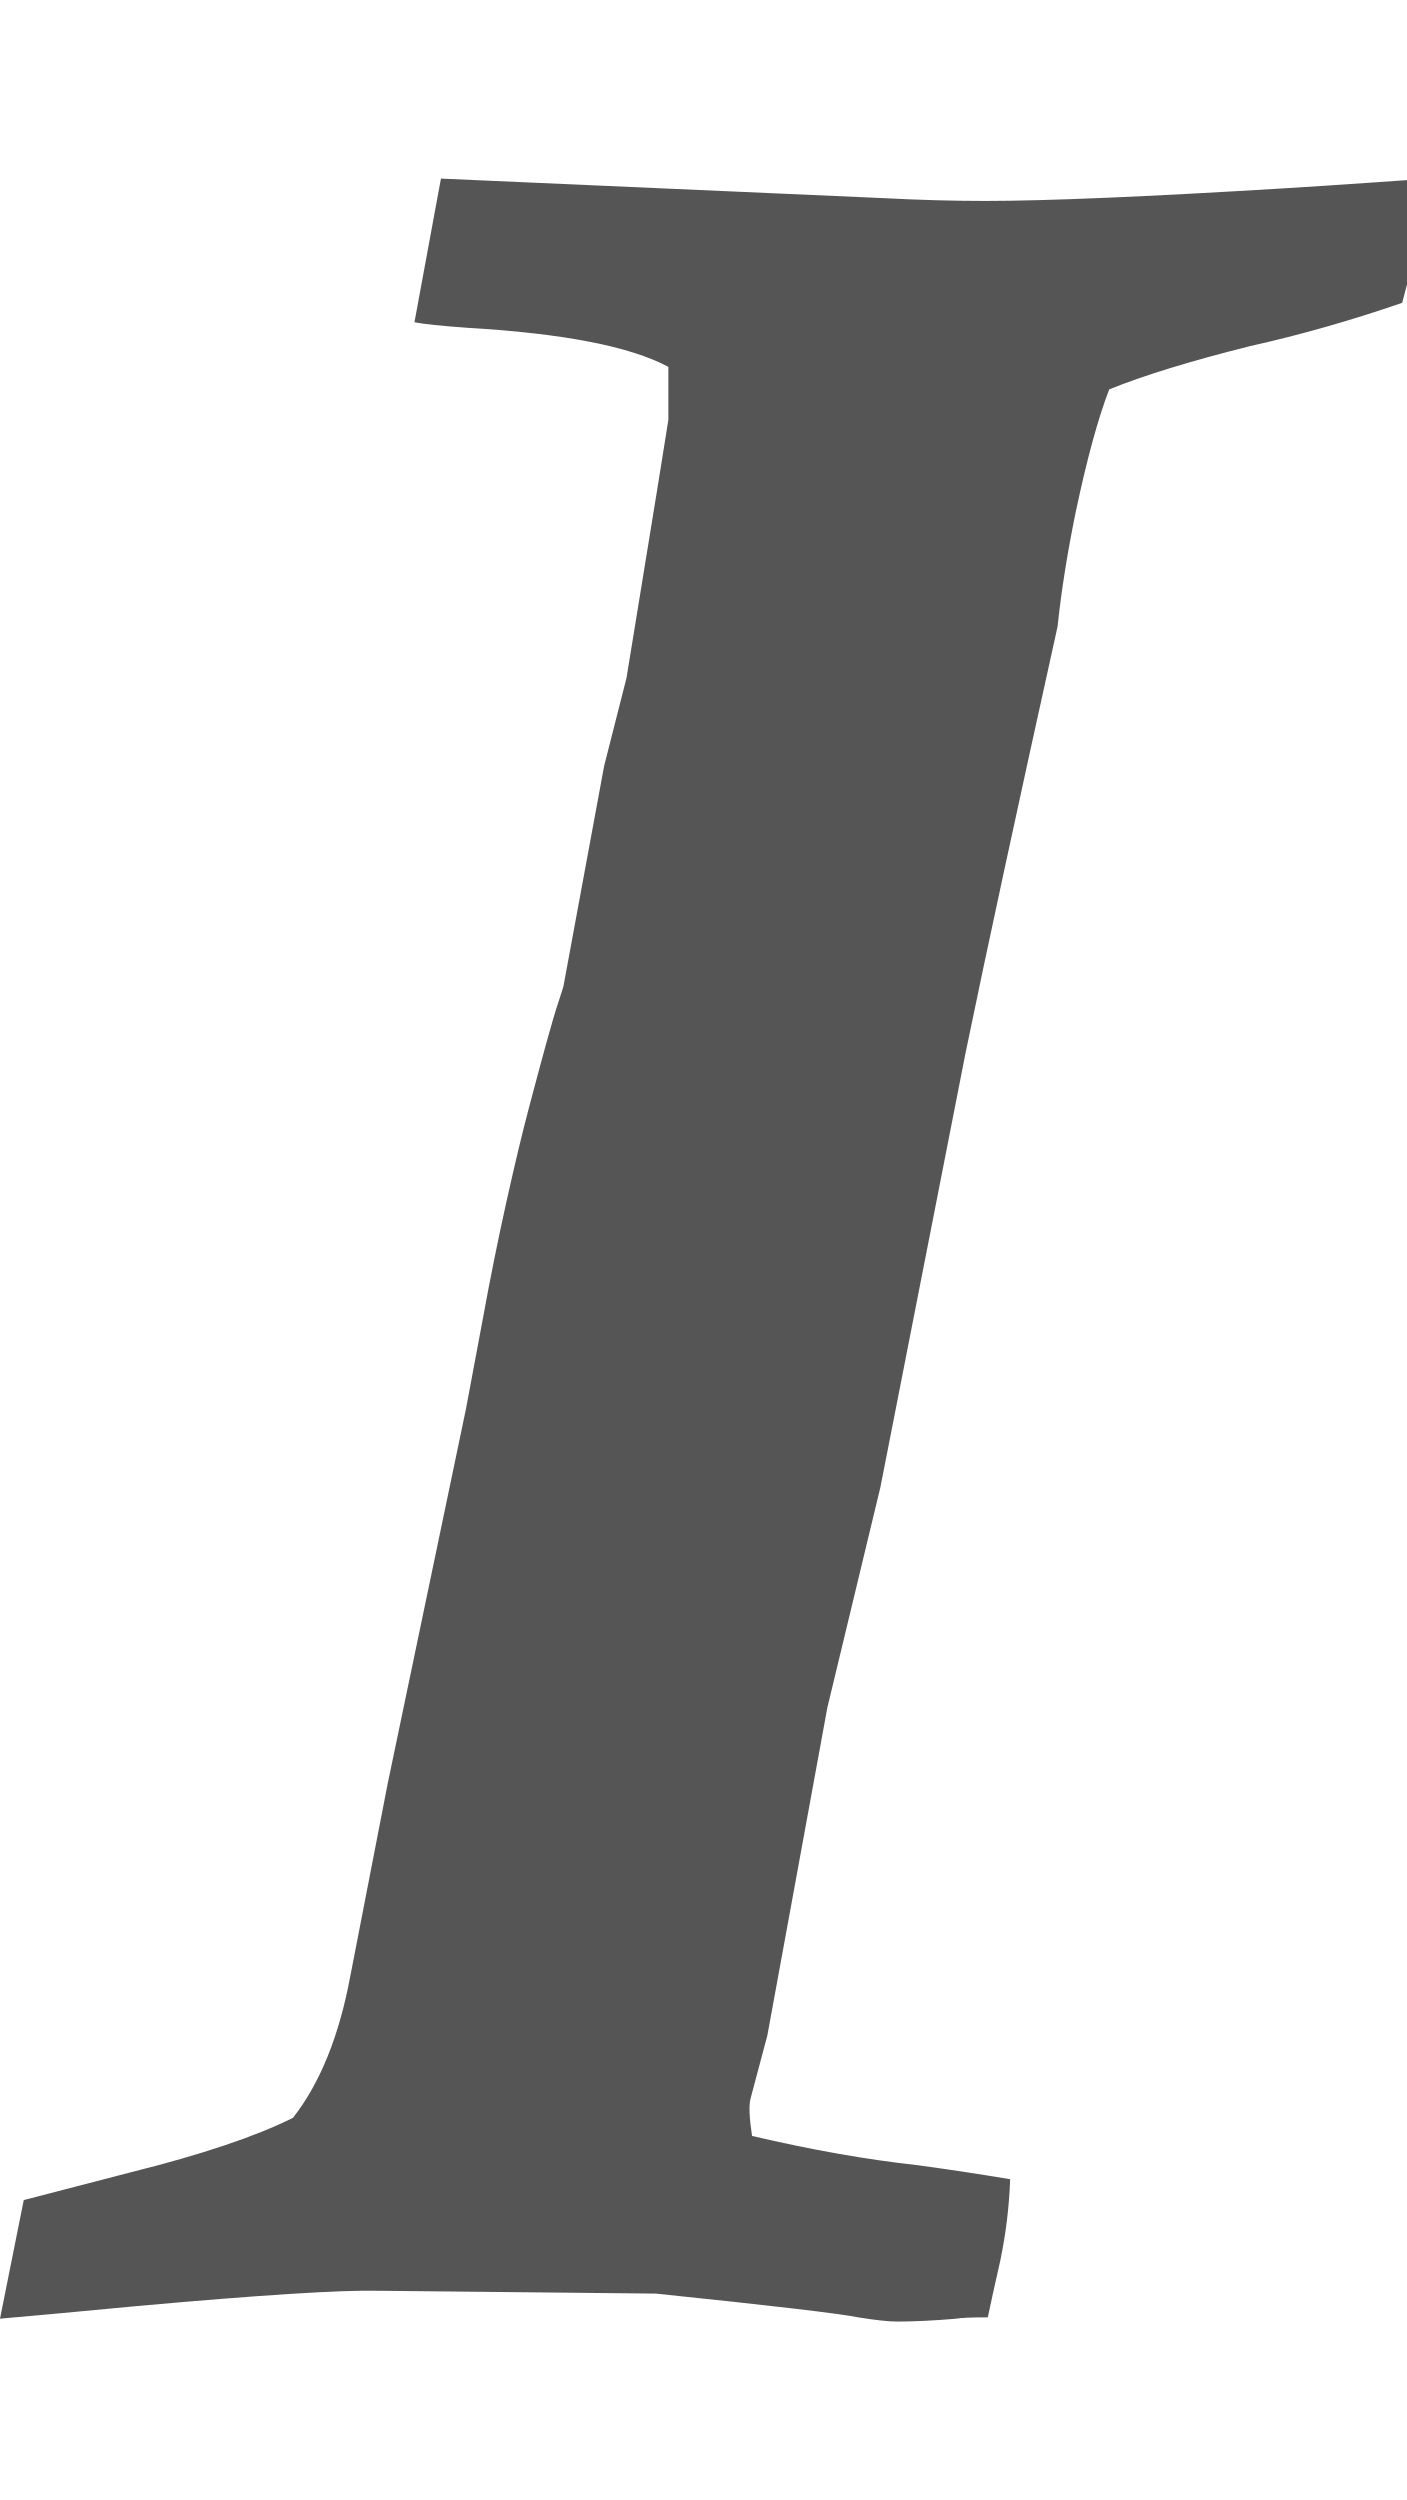
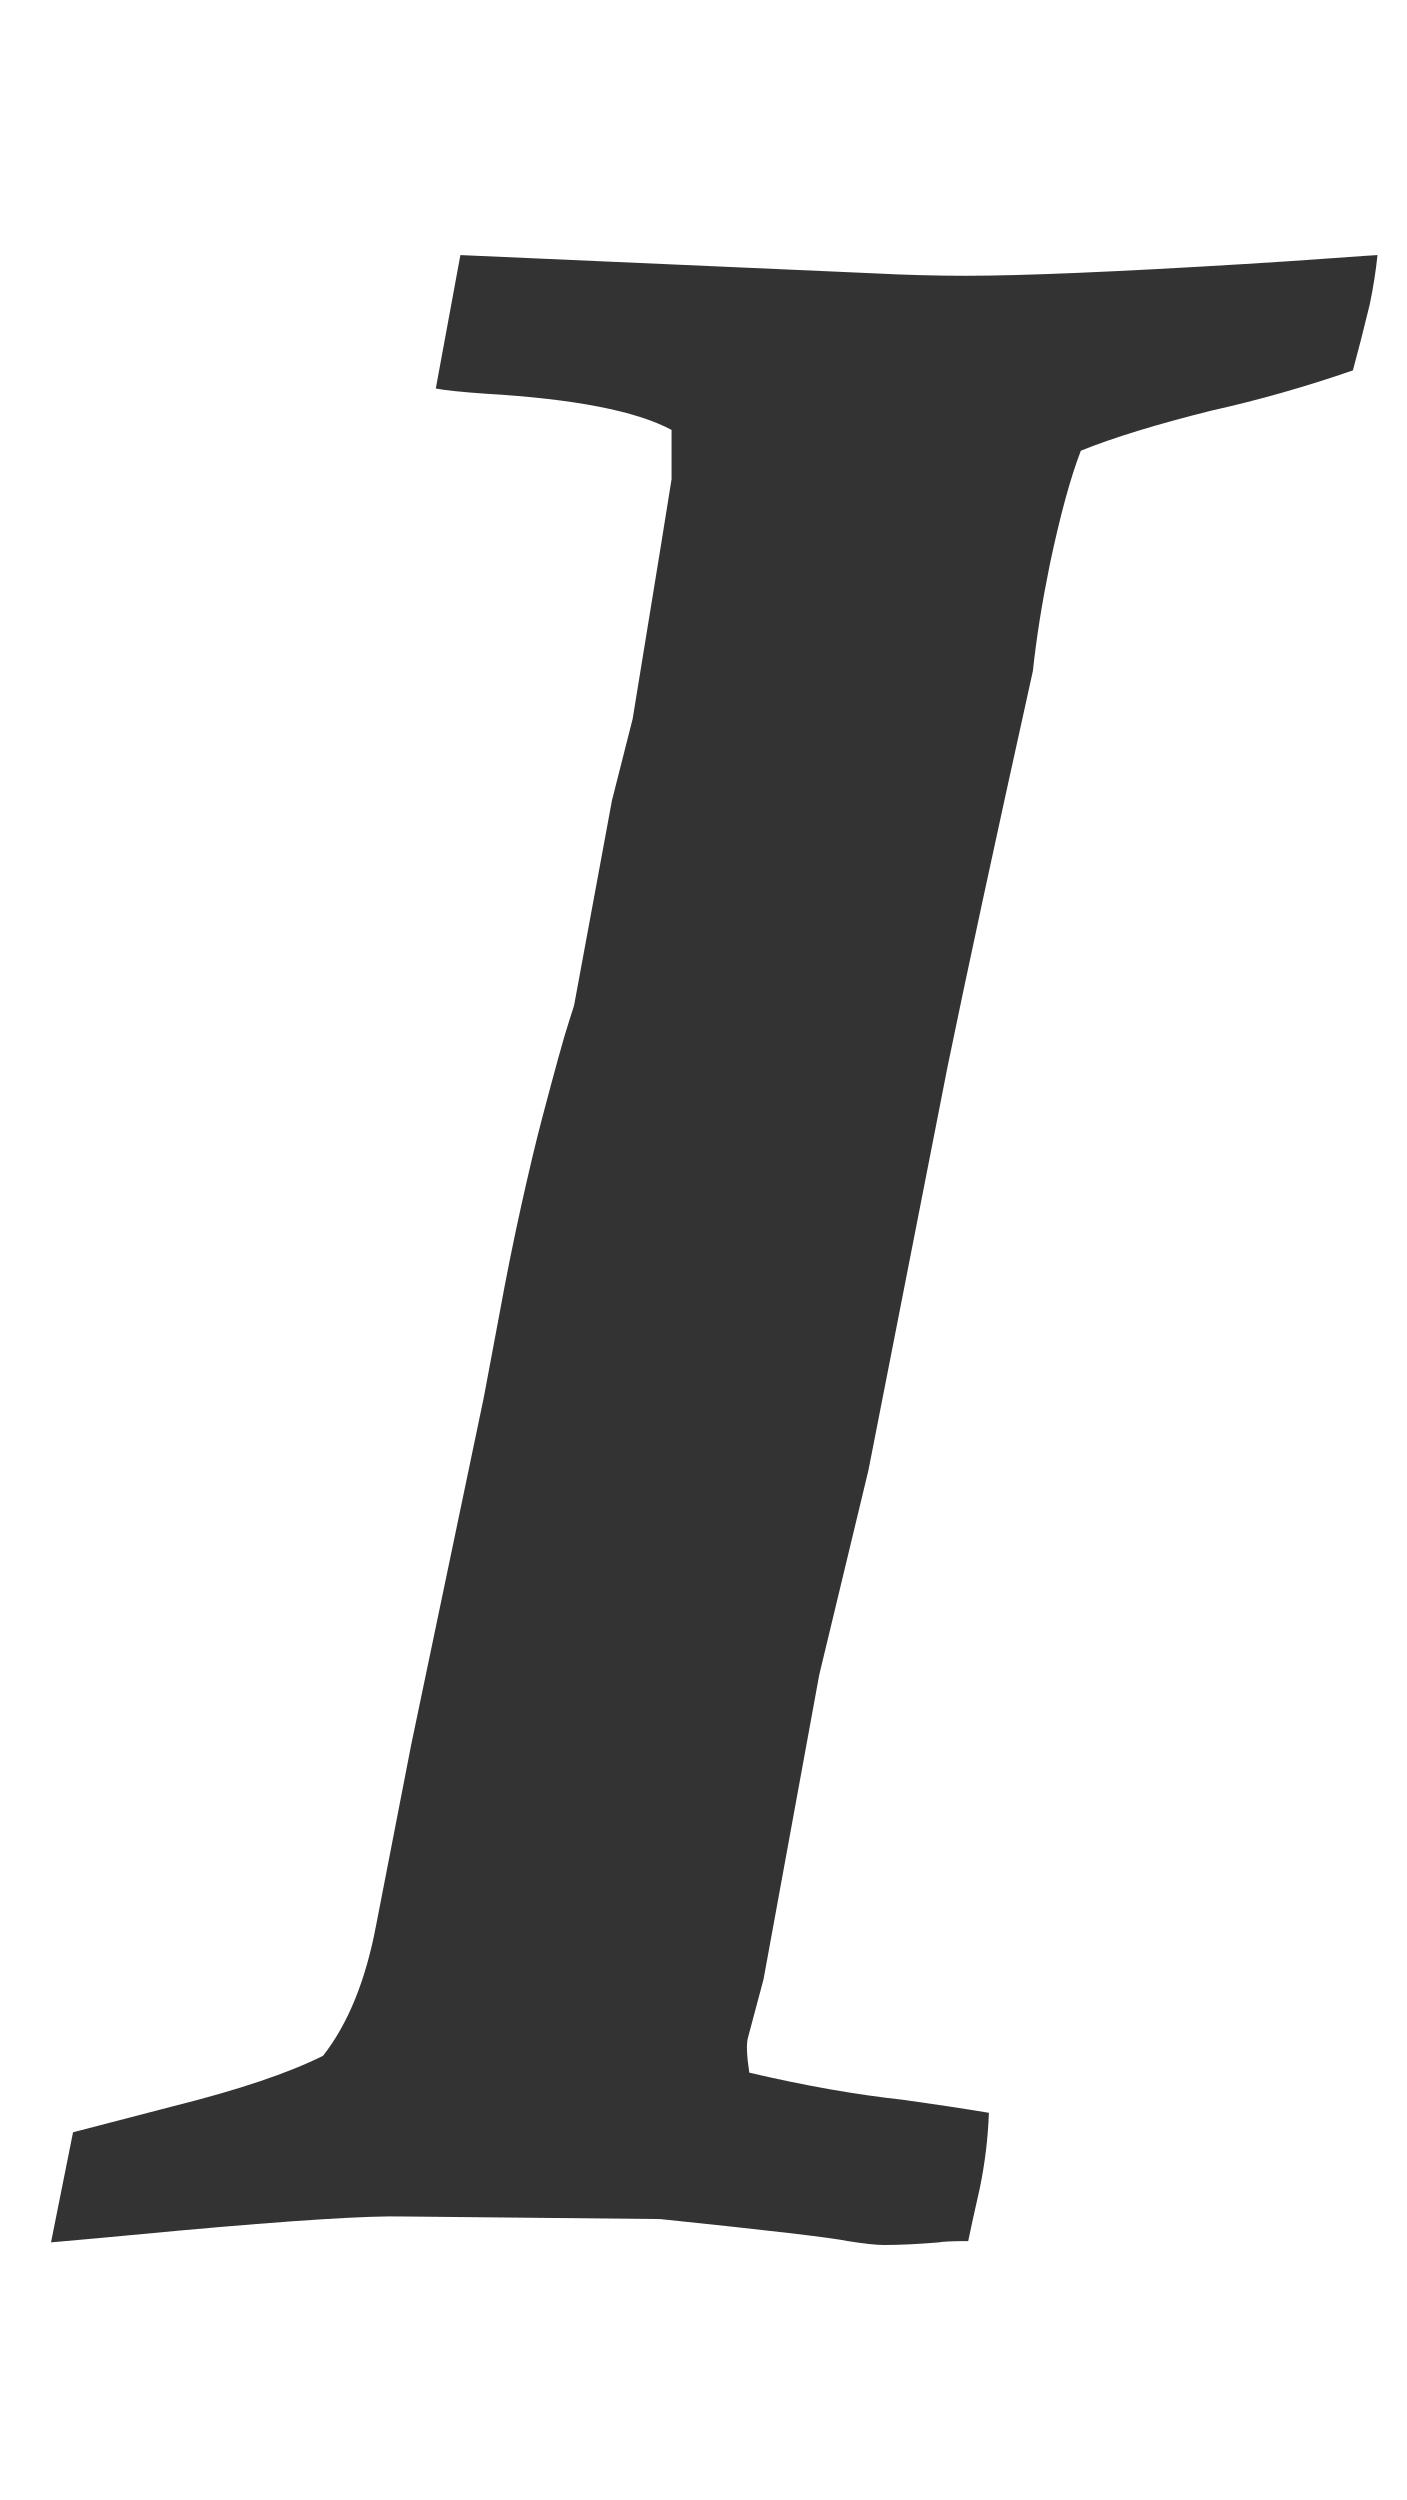
<svg xmlns="http://www.w3.org/2000/svg" version="1.1" width="18" height="32" viewBox="0 0 18 32">
-   <path d="M0 29.679l0.304-1.518q0.071-0.018 1.375-0.357 1.357-0.339 2.071-0.696 0.518-0.661 0.732-1.804l0.482-2.482 1-4.786 0.214-1.143q0.143-0.786 0.304-1.509t0.286-1.196 0.223-0.83 0.161-0.545 0.063-0.205l0.518-2.804 0.286-1.125 0.393-2.411 0.143-0.893v-0.679q-0.732-0.393-2.571-0.5-0.5-0.036-0.679-0.071l0.339-1.839 5.661 0.25q0.696 0.036 1.304 0.036 1.179 0 3.821-0.161 0.589-0.036 1.214-0.080t0.643-0.045q-0.036 0.339-0.107 0.679-0.125 0.518-0.232 0.911-0.982 0.339-1.946 0.554-1.143 0.286-1.804 0.554-0.214 0.554-0.429 1.571-0.161 0.786-0.232 1.464-0.786 3.554-1.179 5.464l-1.089 5.554-0.679 2.821-0.768 4.196-0.214 0.804q-0.036 0.125 0.018 0.482 1.143 0.268 2.125 0.375 0.643 0.089 1.179 0.179-0.018 0.518-0.125 1.036-0.125 0.554-0.161 0.732-0.321 0-0.411 0.018-0.429 0.036-0.75 0.036-0.161 0-0.5-0.054-0.339-0.071-2.589-0.304l-3.536-0.036q-0.732-0.018-3.107 0.196-1.321 0.125-1.75 0.161z" fill="#555555" />
+   <path fill="#333333" d="M0.653 28.702l0.282-1.409q0.066-0.017 1.277-0.332 1.26-0.315 1.923-0.647 0.481-0.614 0.68-1.675l0.448-2.305 0.929-4.444 0.199-1.061q0.133-0.73 0.282-1.401t0.265-1.111 0.207-0.771 0.149-0.506 0.058-0.191l0.481-2.603 0.265-1.045 0.365-2.239 0.133-0.829v-0.63q-0.68-0.365-2.388-0.464-0.464-0.033-0.63-0.066l0.315-1.708 5.256 0.232q0.647 0.033 1.21 0.033 1.094 0 3.548-0.149 0.547-0.033 1.128-0.075t0.597-0.041q-0.033 0.315-0.099 0.63-0.116 0.481-0.216 0.846-0.912 0.315-1.807 0.514-1.061 0.265-1.675 0.514-0.199 0.514-0.398 1.459-0.149 0.73-0.216 1.36-0.73 3.3-1.094 5.074l-1.011 5.157-0.63 2.62-0.713 3.897-0.199 0.746q-0.033 0.116 0.017 0.448 1.061 0.249 1.973 0.348 0.597 0.083 1.094 0.166-0.017 0.481-0.116 0.962-0.116 0.514-0.149 0.68-0.298 0-0.381 0.017-0.398 0.033-0.696 0.033-0.149 0-0.464-0.050-0.315-0.066-2.404-0.282l-3.283-0.033q-0.68-0.017-2.885 0.182-1.227 0.116-1.625 0.149z" />
</svg>
